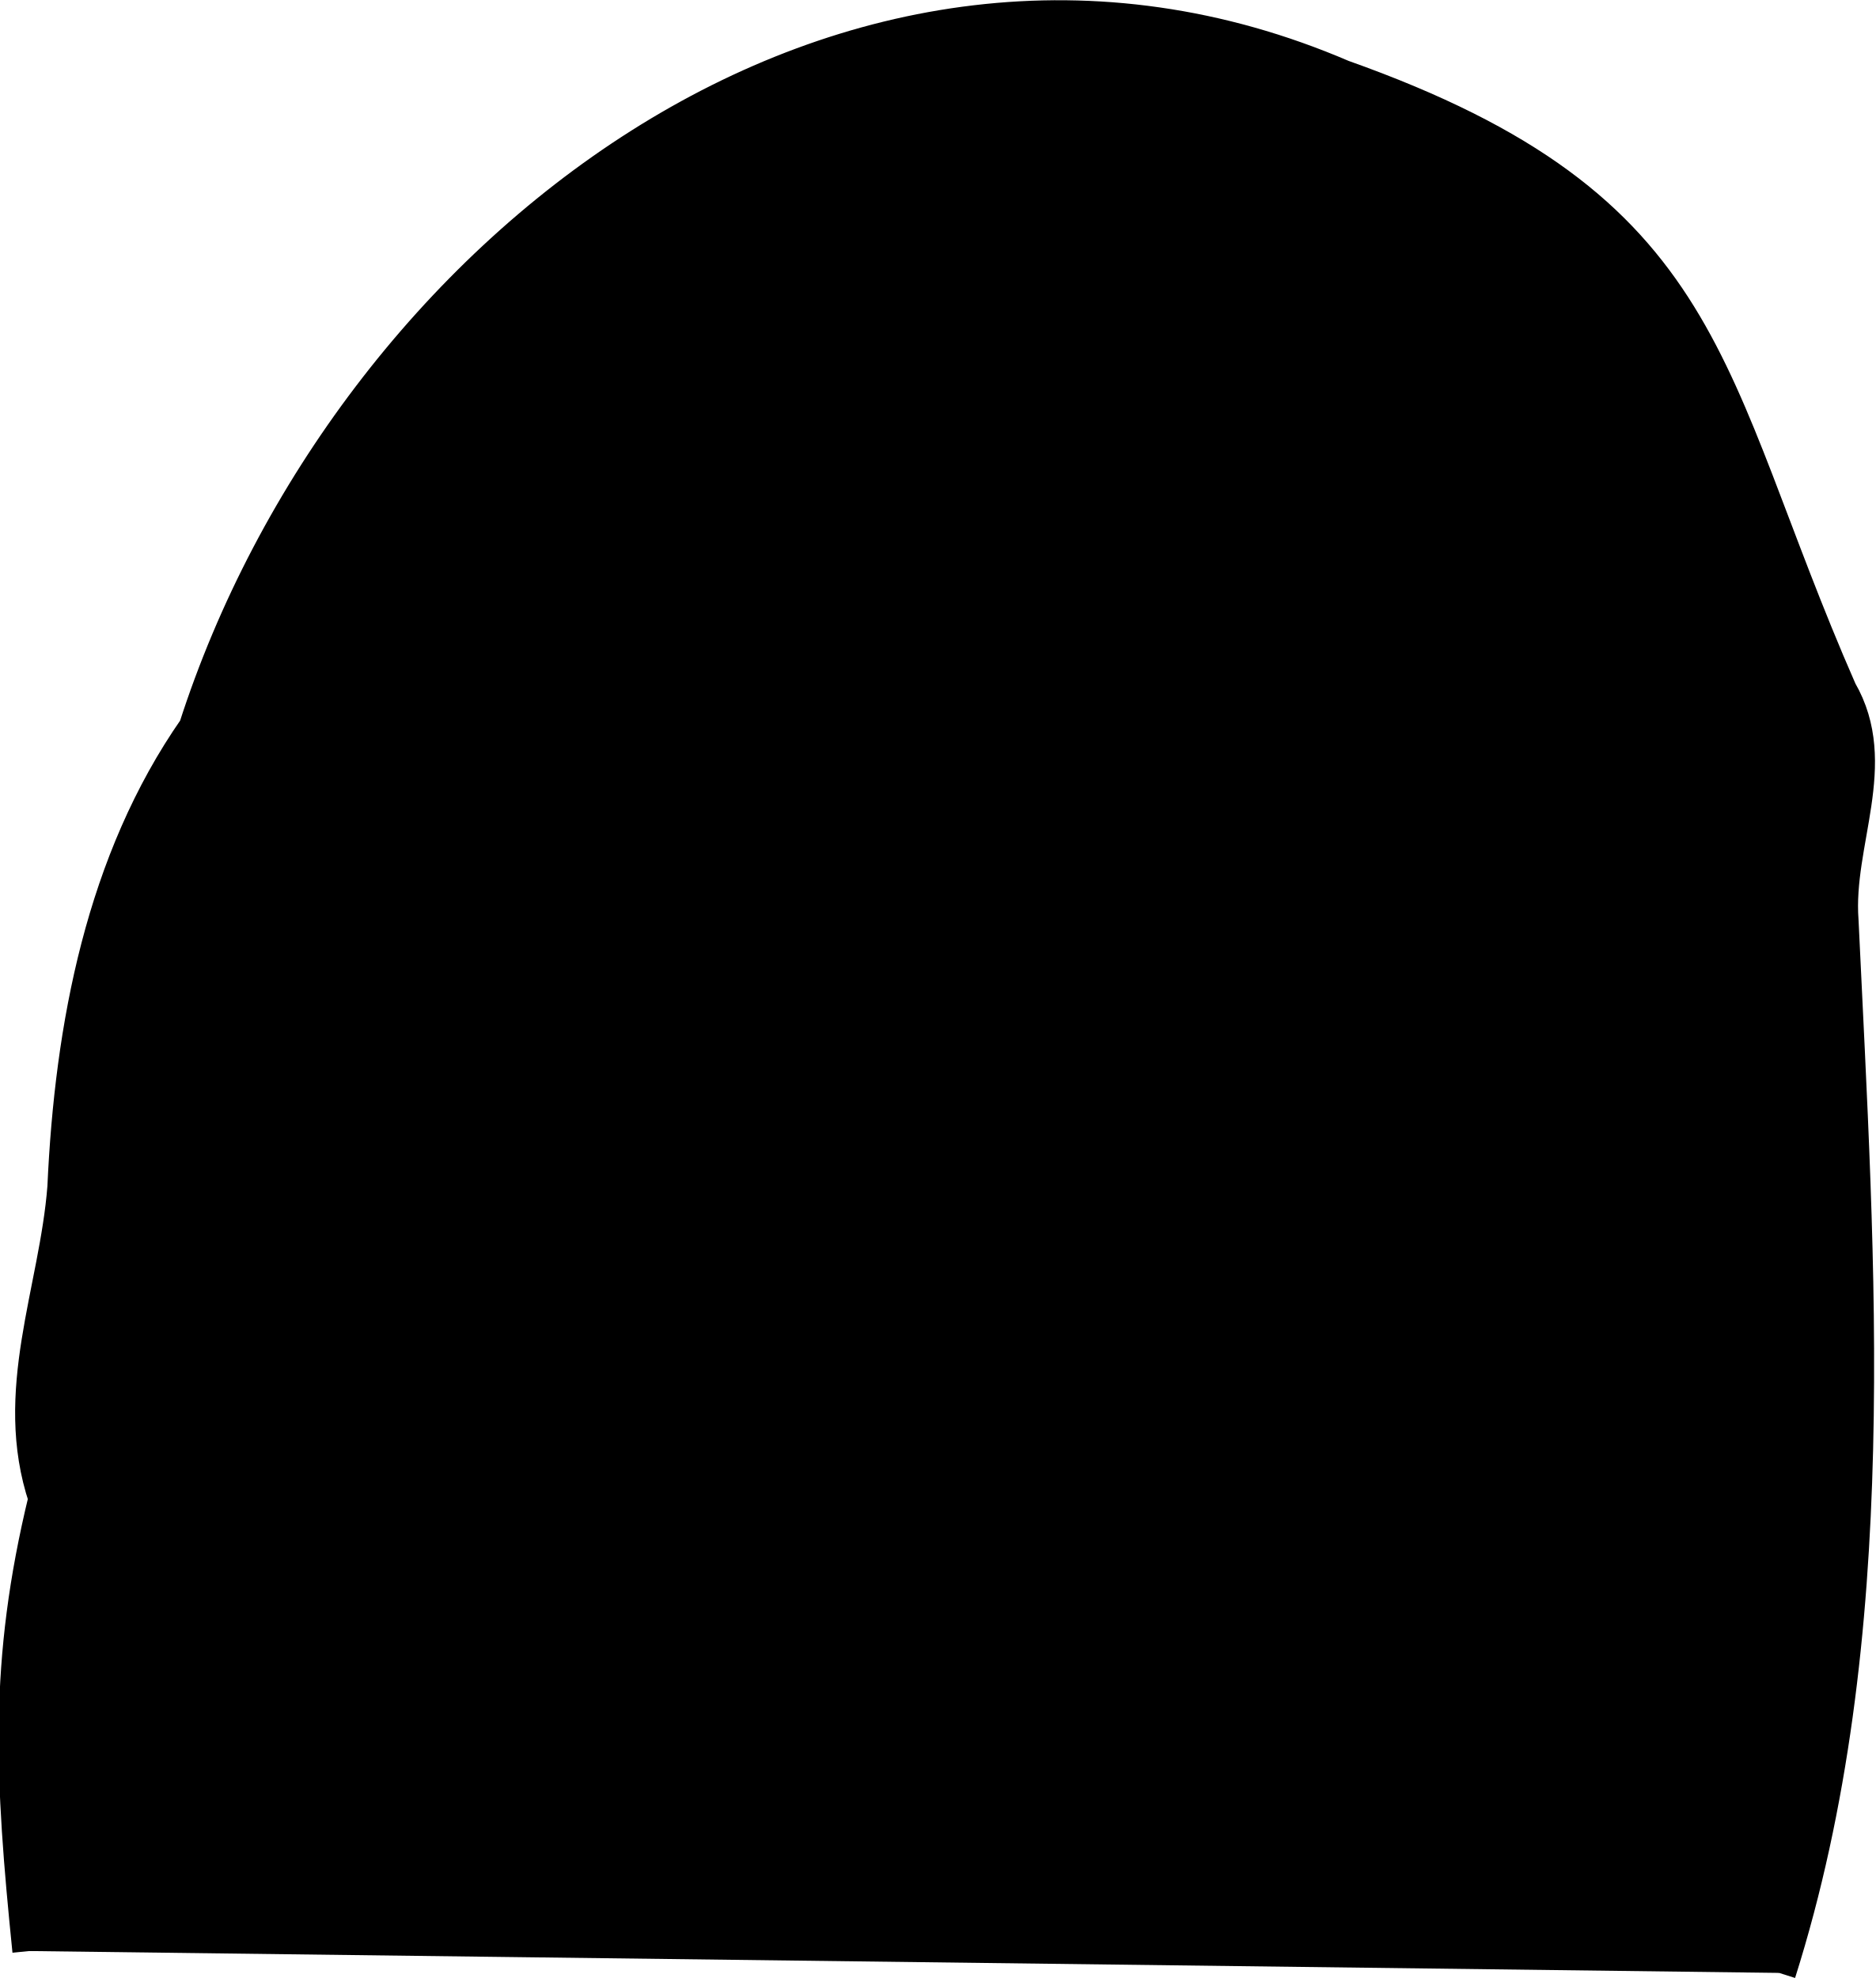
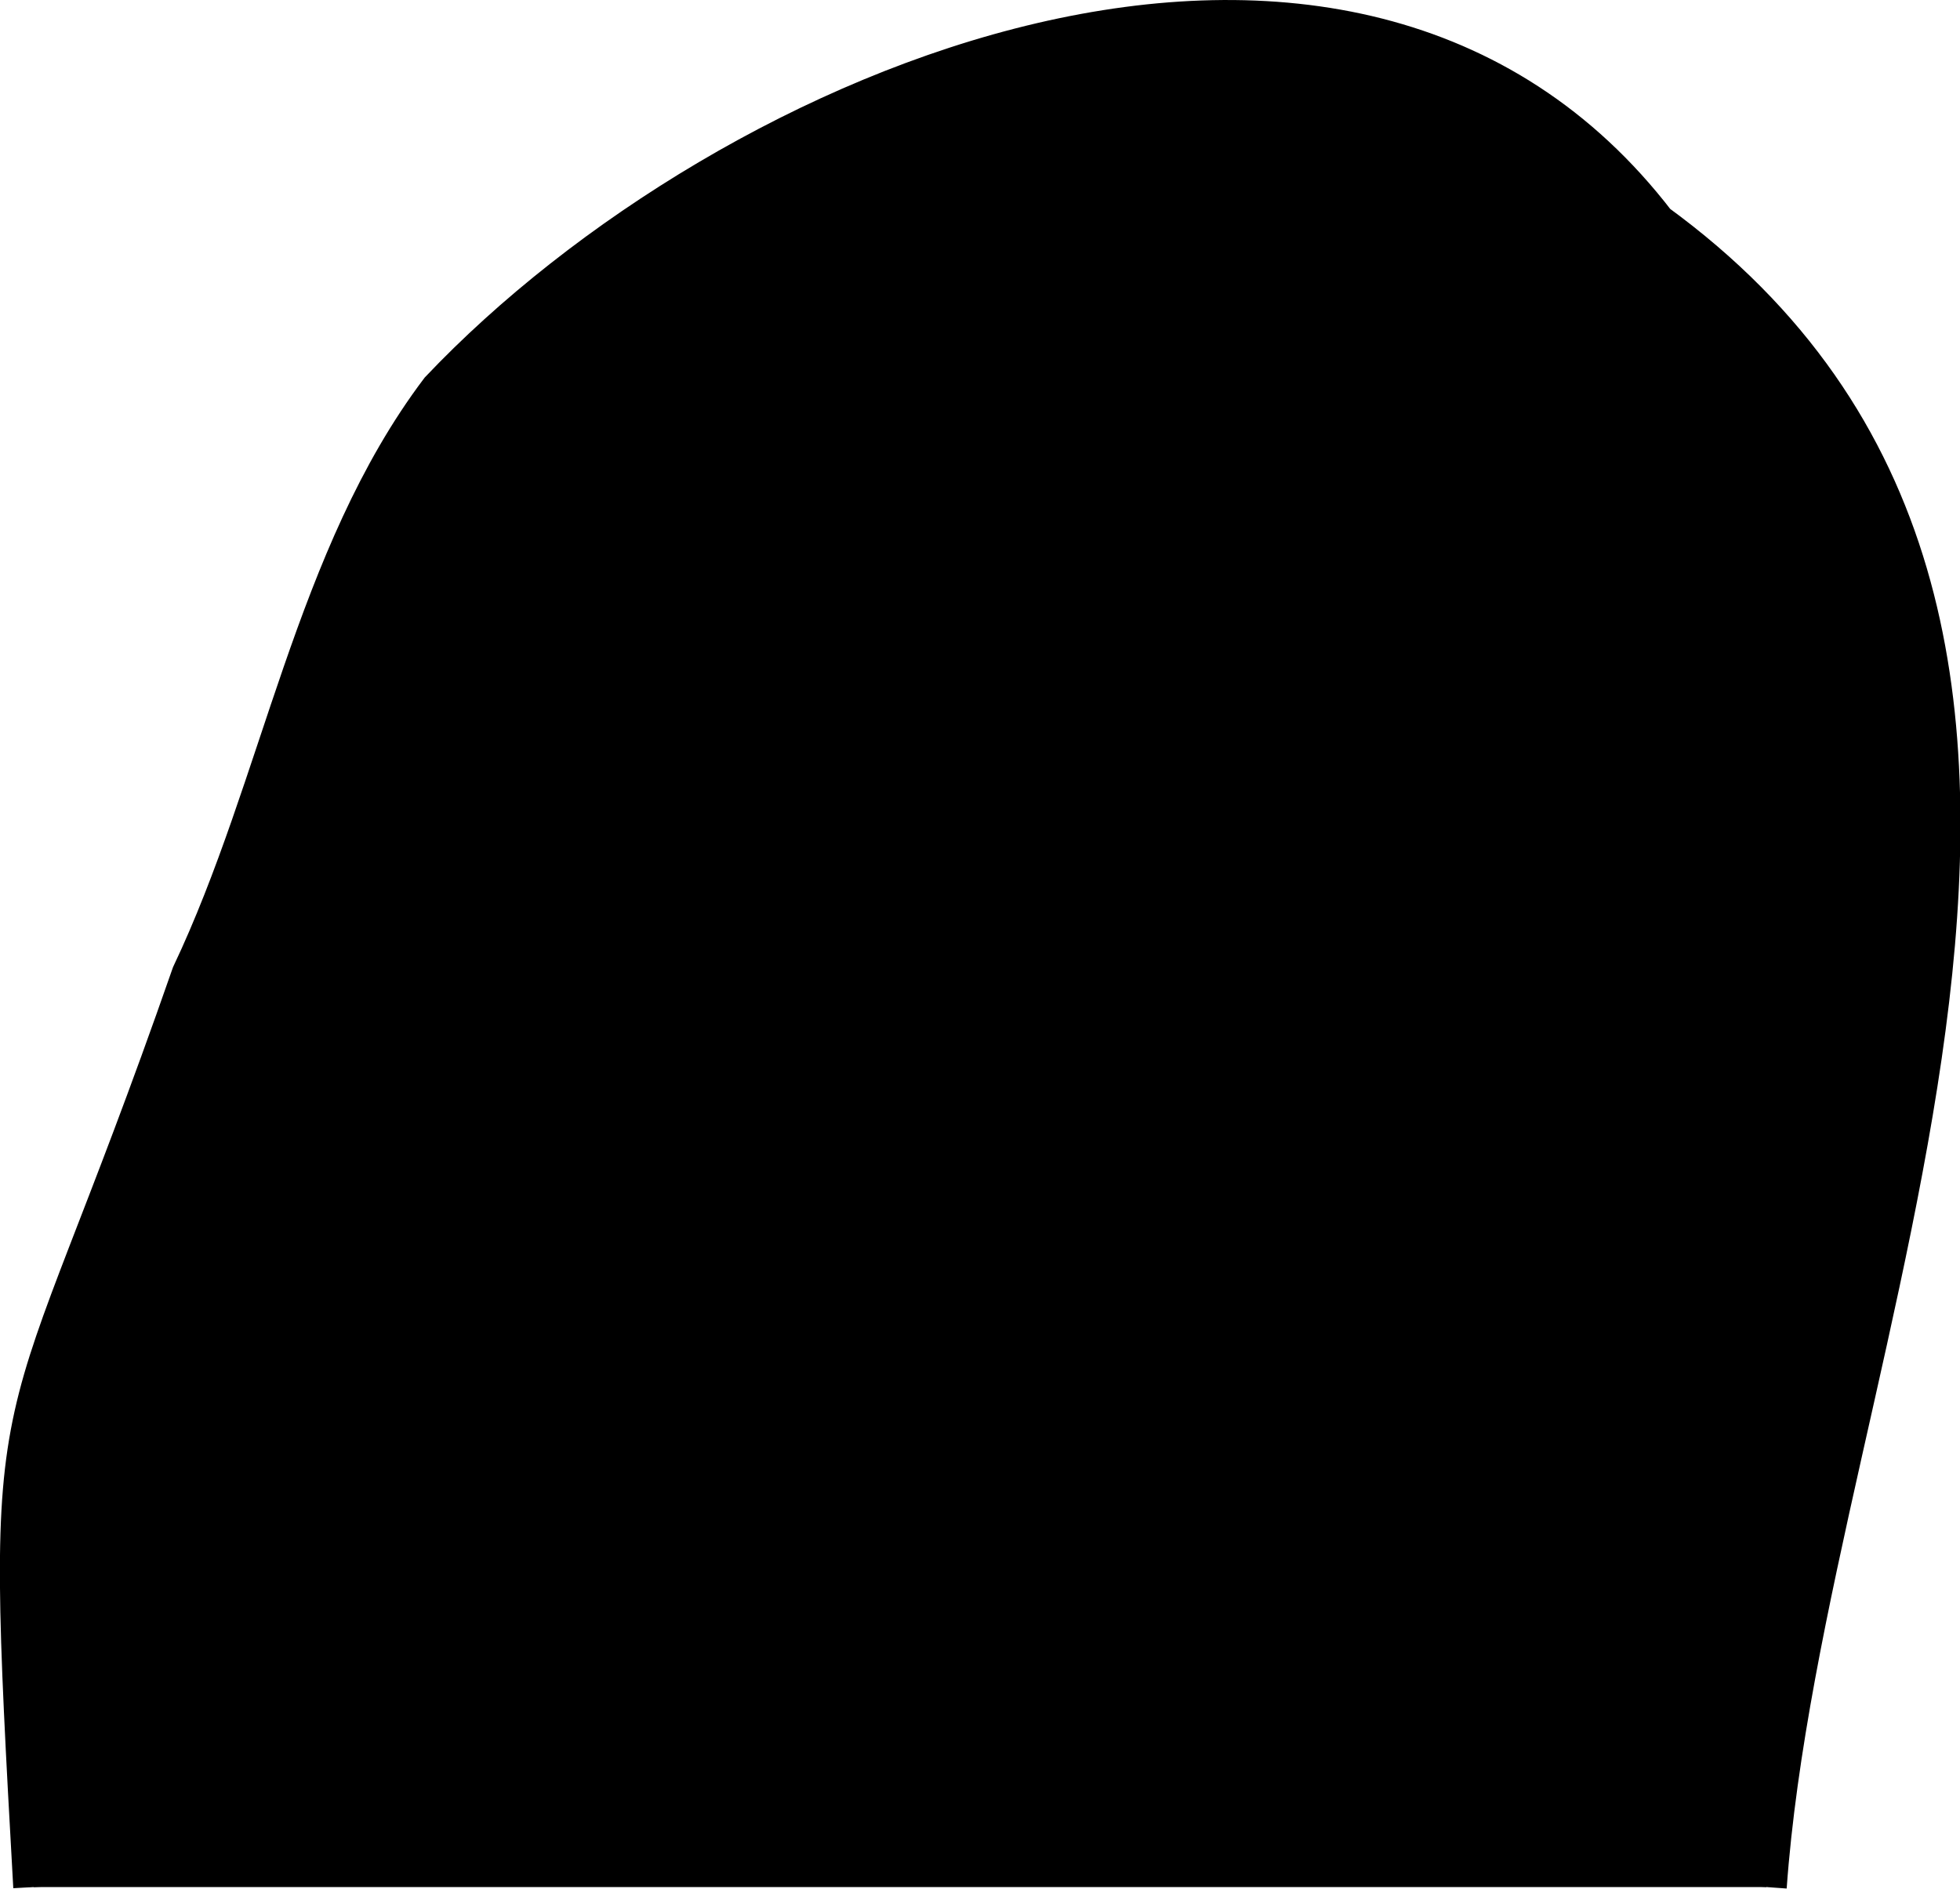
- <svg xmlns="http://www.w3.org/2000/svg" version="1.1" id="Layer_1" x="0px" y="0px" viewBox="0 0 257.3 271.4" style="enable-background:new 0 0 257.3 271.4;" xml:space="preserve">
+ <svg xmlns="http://www.w3.org/2000/svg" version="1.1" id="Layer_1" x="0px" y="0px" viewBox="0 0 221.7 213.7" style="enable-background:new 0 0 221.7 213.7;" xml:space="preserve">
  <style type="text/css">
	.st0{stroke:#000000;stroke-width:4.601;stroke-miterlimit:10;}
</style>
-   <path class="st0" d="M244.1,270.7c14.6-46.1,10.8-97.4,8.6-144.4c-0.8-10.7,5.6-21.5-0.2-31.5c-19-43.3-17-66.1-68.3-84.3  c-68-29.2-136.5,24.4-157.4,89.4c-12.7,18.2-17,40.9-18,63c-1.1,14.2-7.5,28.1-2.6,42.7c-5.5,22.6-4.6,38.4-2.2,62.1" />
+   <path class="st0" d="M199.8,213.5C204.2,152,248.6,70,187.3,25.3C152.6-19.9,82.5,9.7,49.8,44.2C35.6,63,31.9,88.8,21.7,110.3  C1.6,168,0.3,151.1,3.8,213.5" />
</svg>
